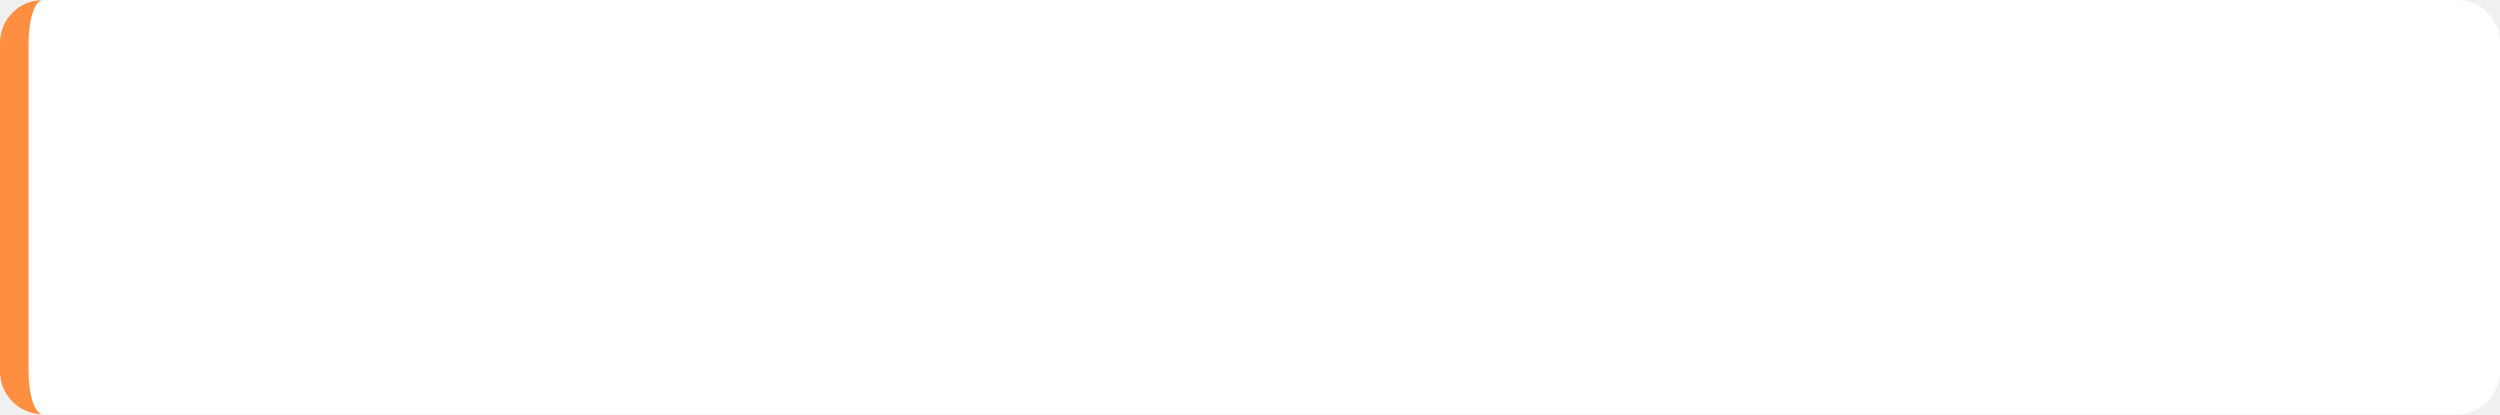
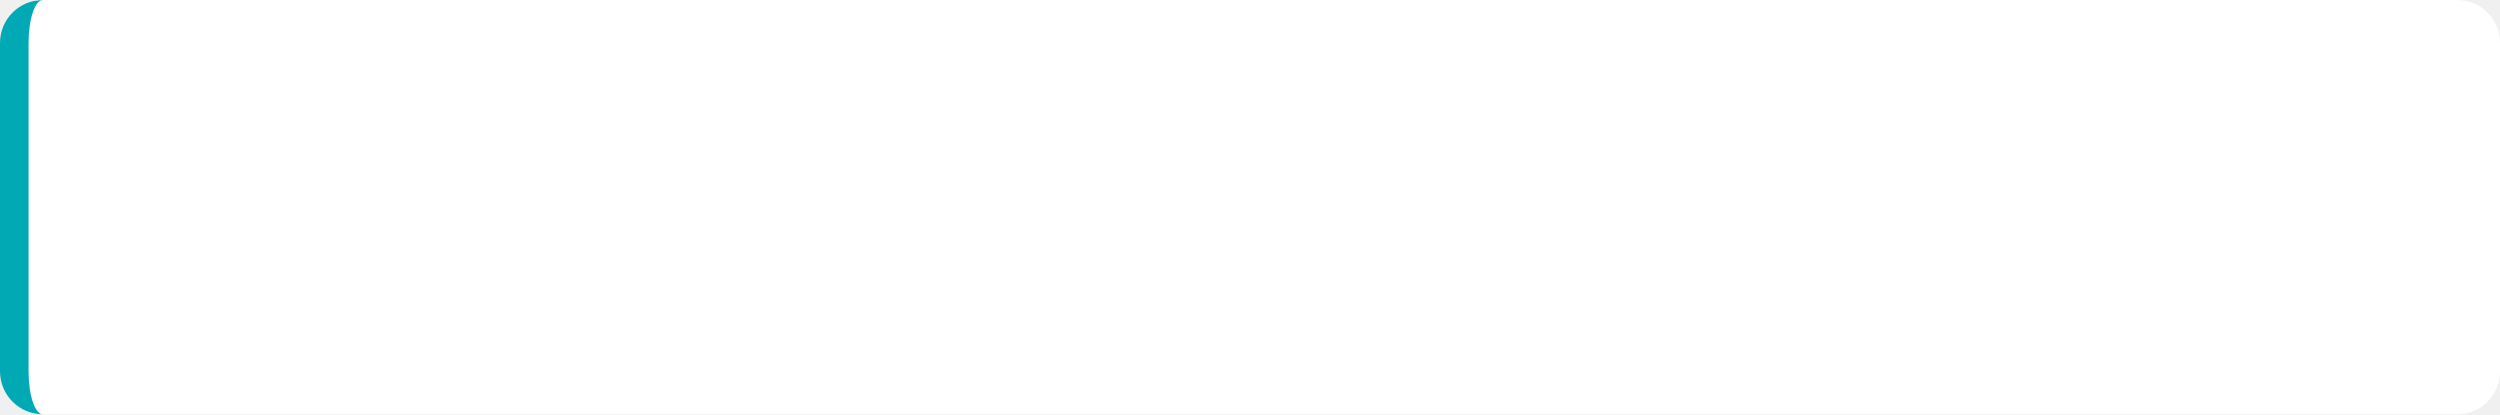
<svg xmlns="http://www.w3.org/2000/svg" width="350" height="58" viewBox="0 0 350 58" fill="none">
  <mask id="path-1-inside-1_214_1988" fill="white">
    <path d="M0 6C0 2.686 2.686 0 6 0H344C347.314 0 350 2.686 350 6V52C350 55.314 347.314 58 344 58H6C2.686 58 0 55.314 0 52V6Z" />
  </mask>
  <path d="M0 6C0 2.686 2.686 0 6 0H344C347.314 0 350 2.686 350 6V52C350 55.314 347.314 58 344 58H6C2.686 58 0 55.314 0 52V6Z" fill="white" />
-   <path d="M0 0H350H0ZM350 58H0H350ZM6 58C0.477 58 -4 53.523 -4 48V10C-4 4.477 0.477 0 6 0C4.895 0 4 2.686 4 6V52C4 55.314 4.895 58 6 58ZM350 0V58V0Z" fill="#FF8F40" mask="url(#path-1-inside-1_214_1988)" />
+   <path d="M0 0H350H0ZM350 58H0H350ZM6 58C0.477 58 -4 53.523 -4 48V10C-4 4.477 0.477 0 6 0C4.895 0 4 2.686 4 6V52C4 55.314 4.895 58 6 58ZM350 0V58V0Z" fill="#00A9B4" mask="url(#path-1-inside-1_214_1988)" />
</svg>
